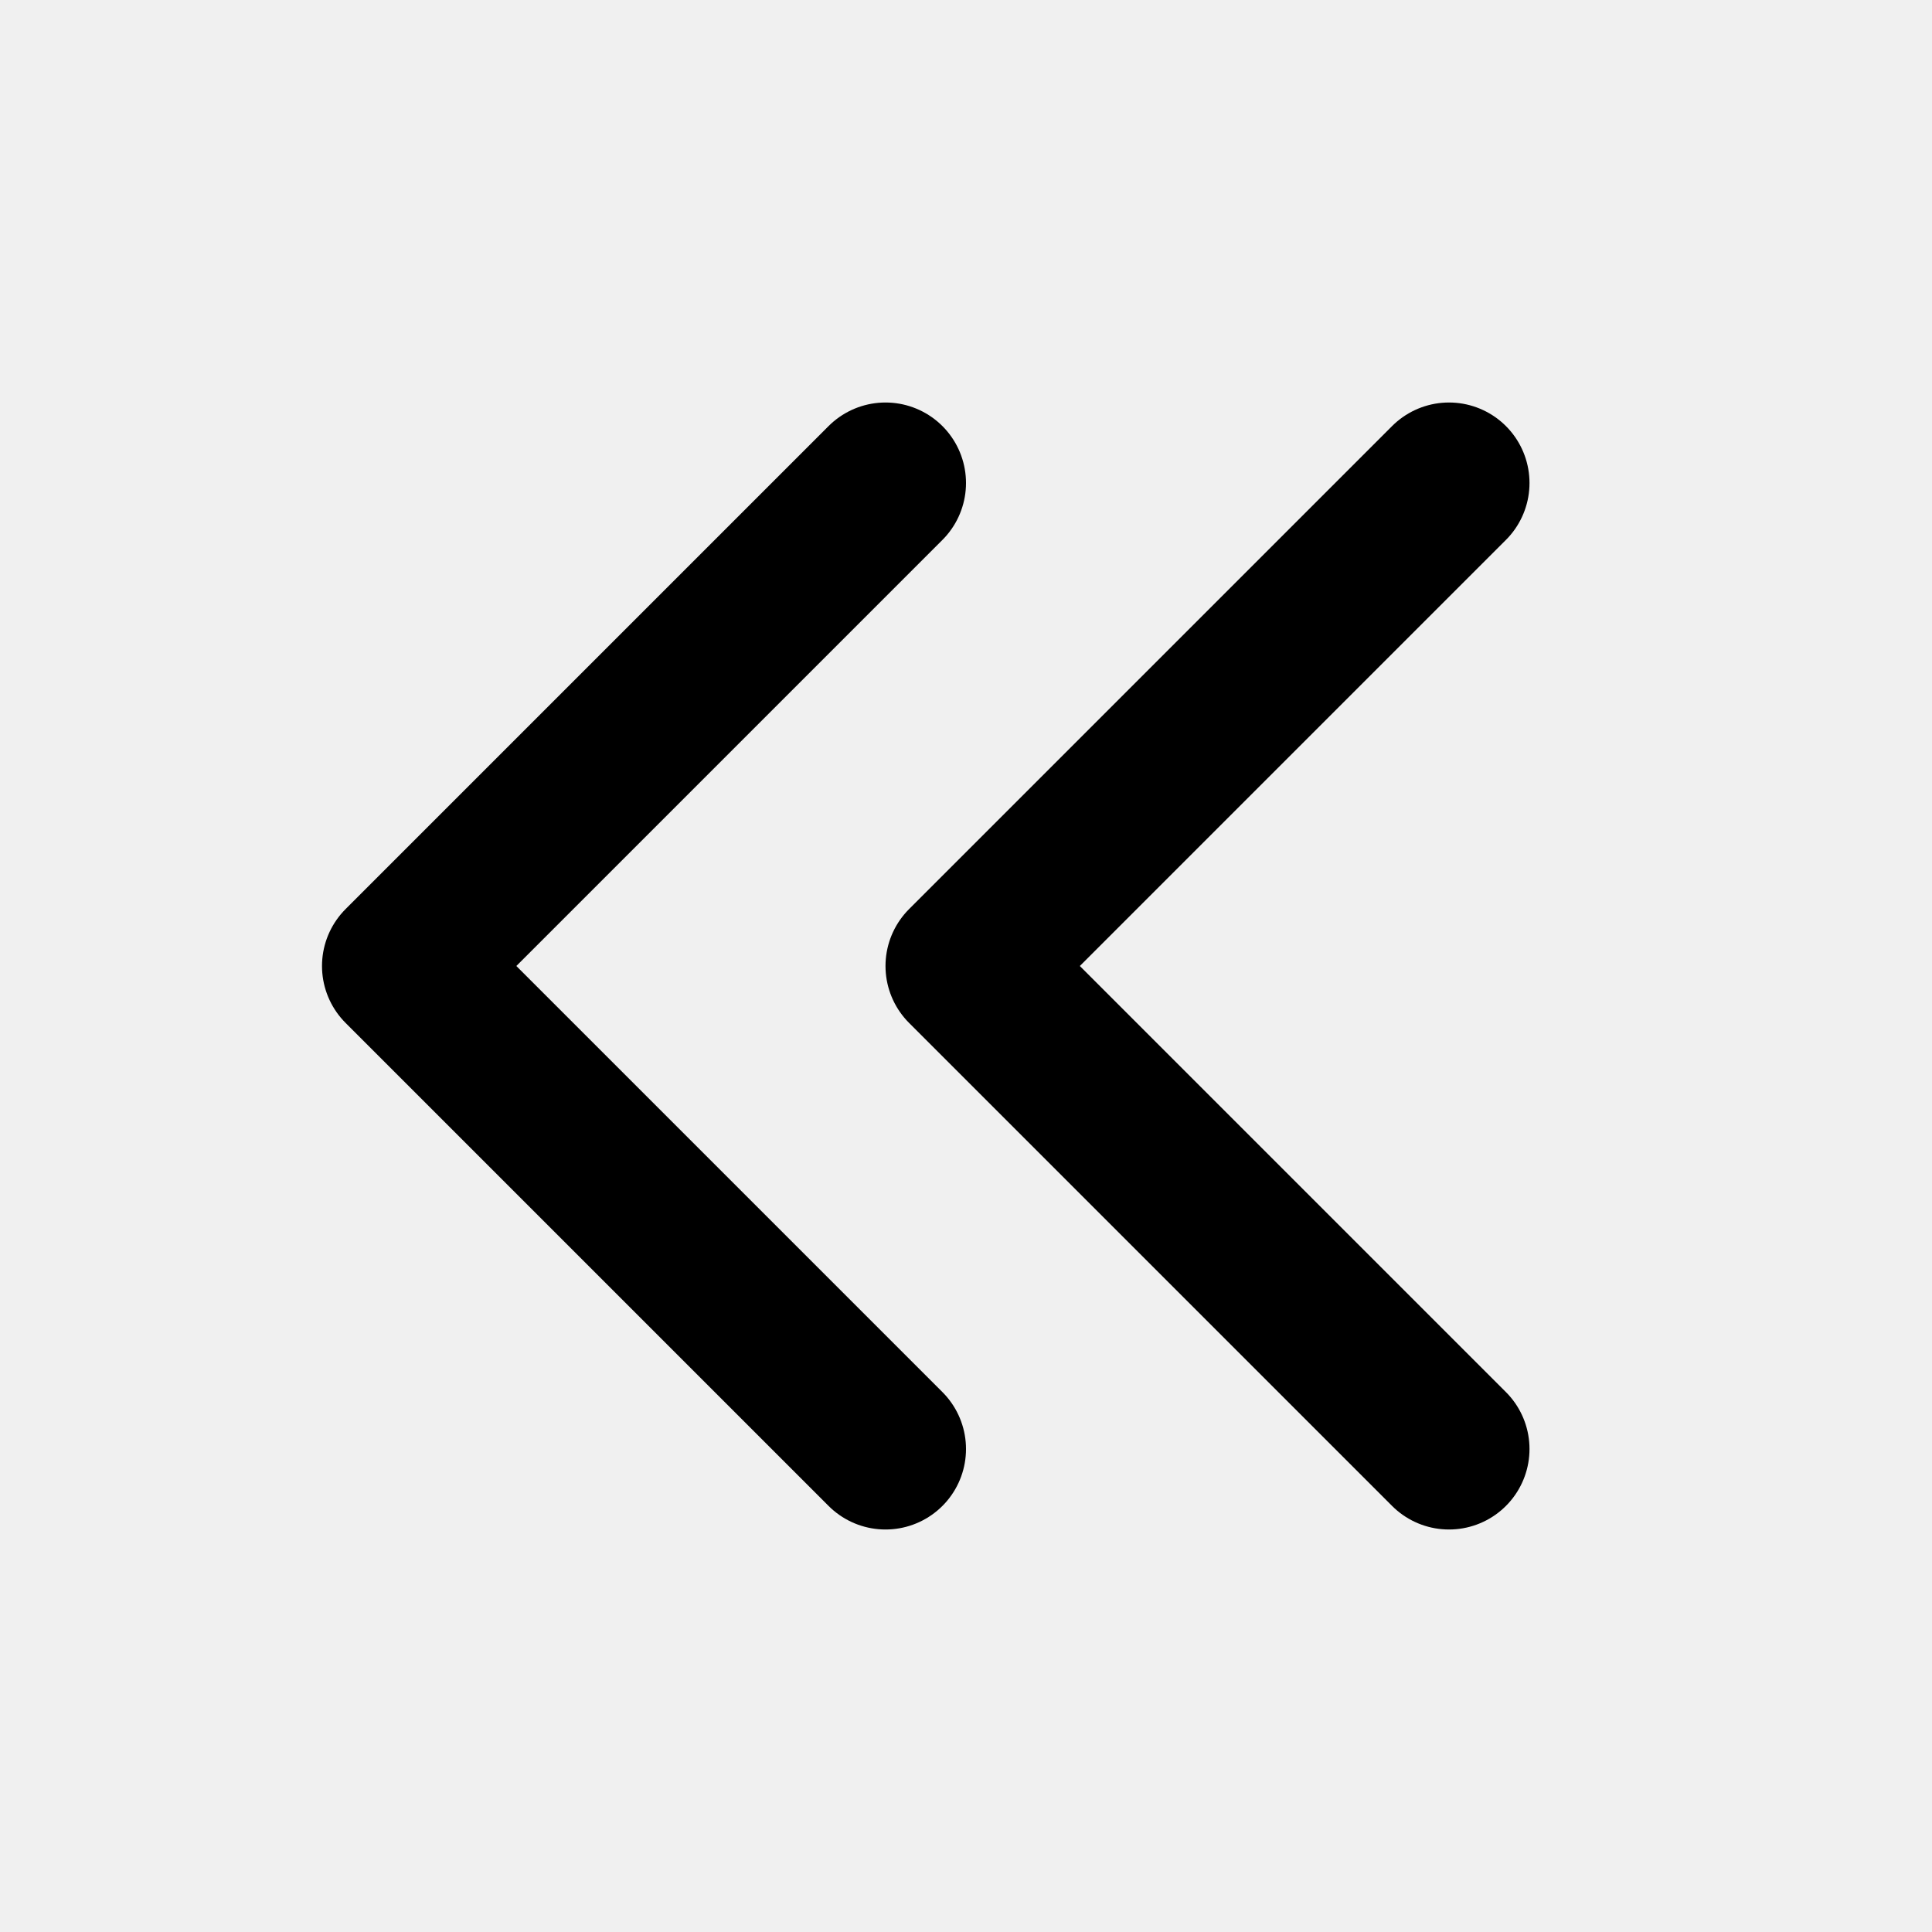
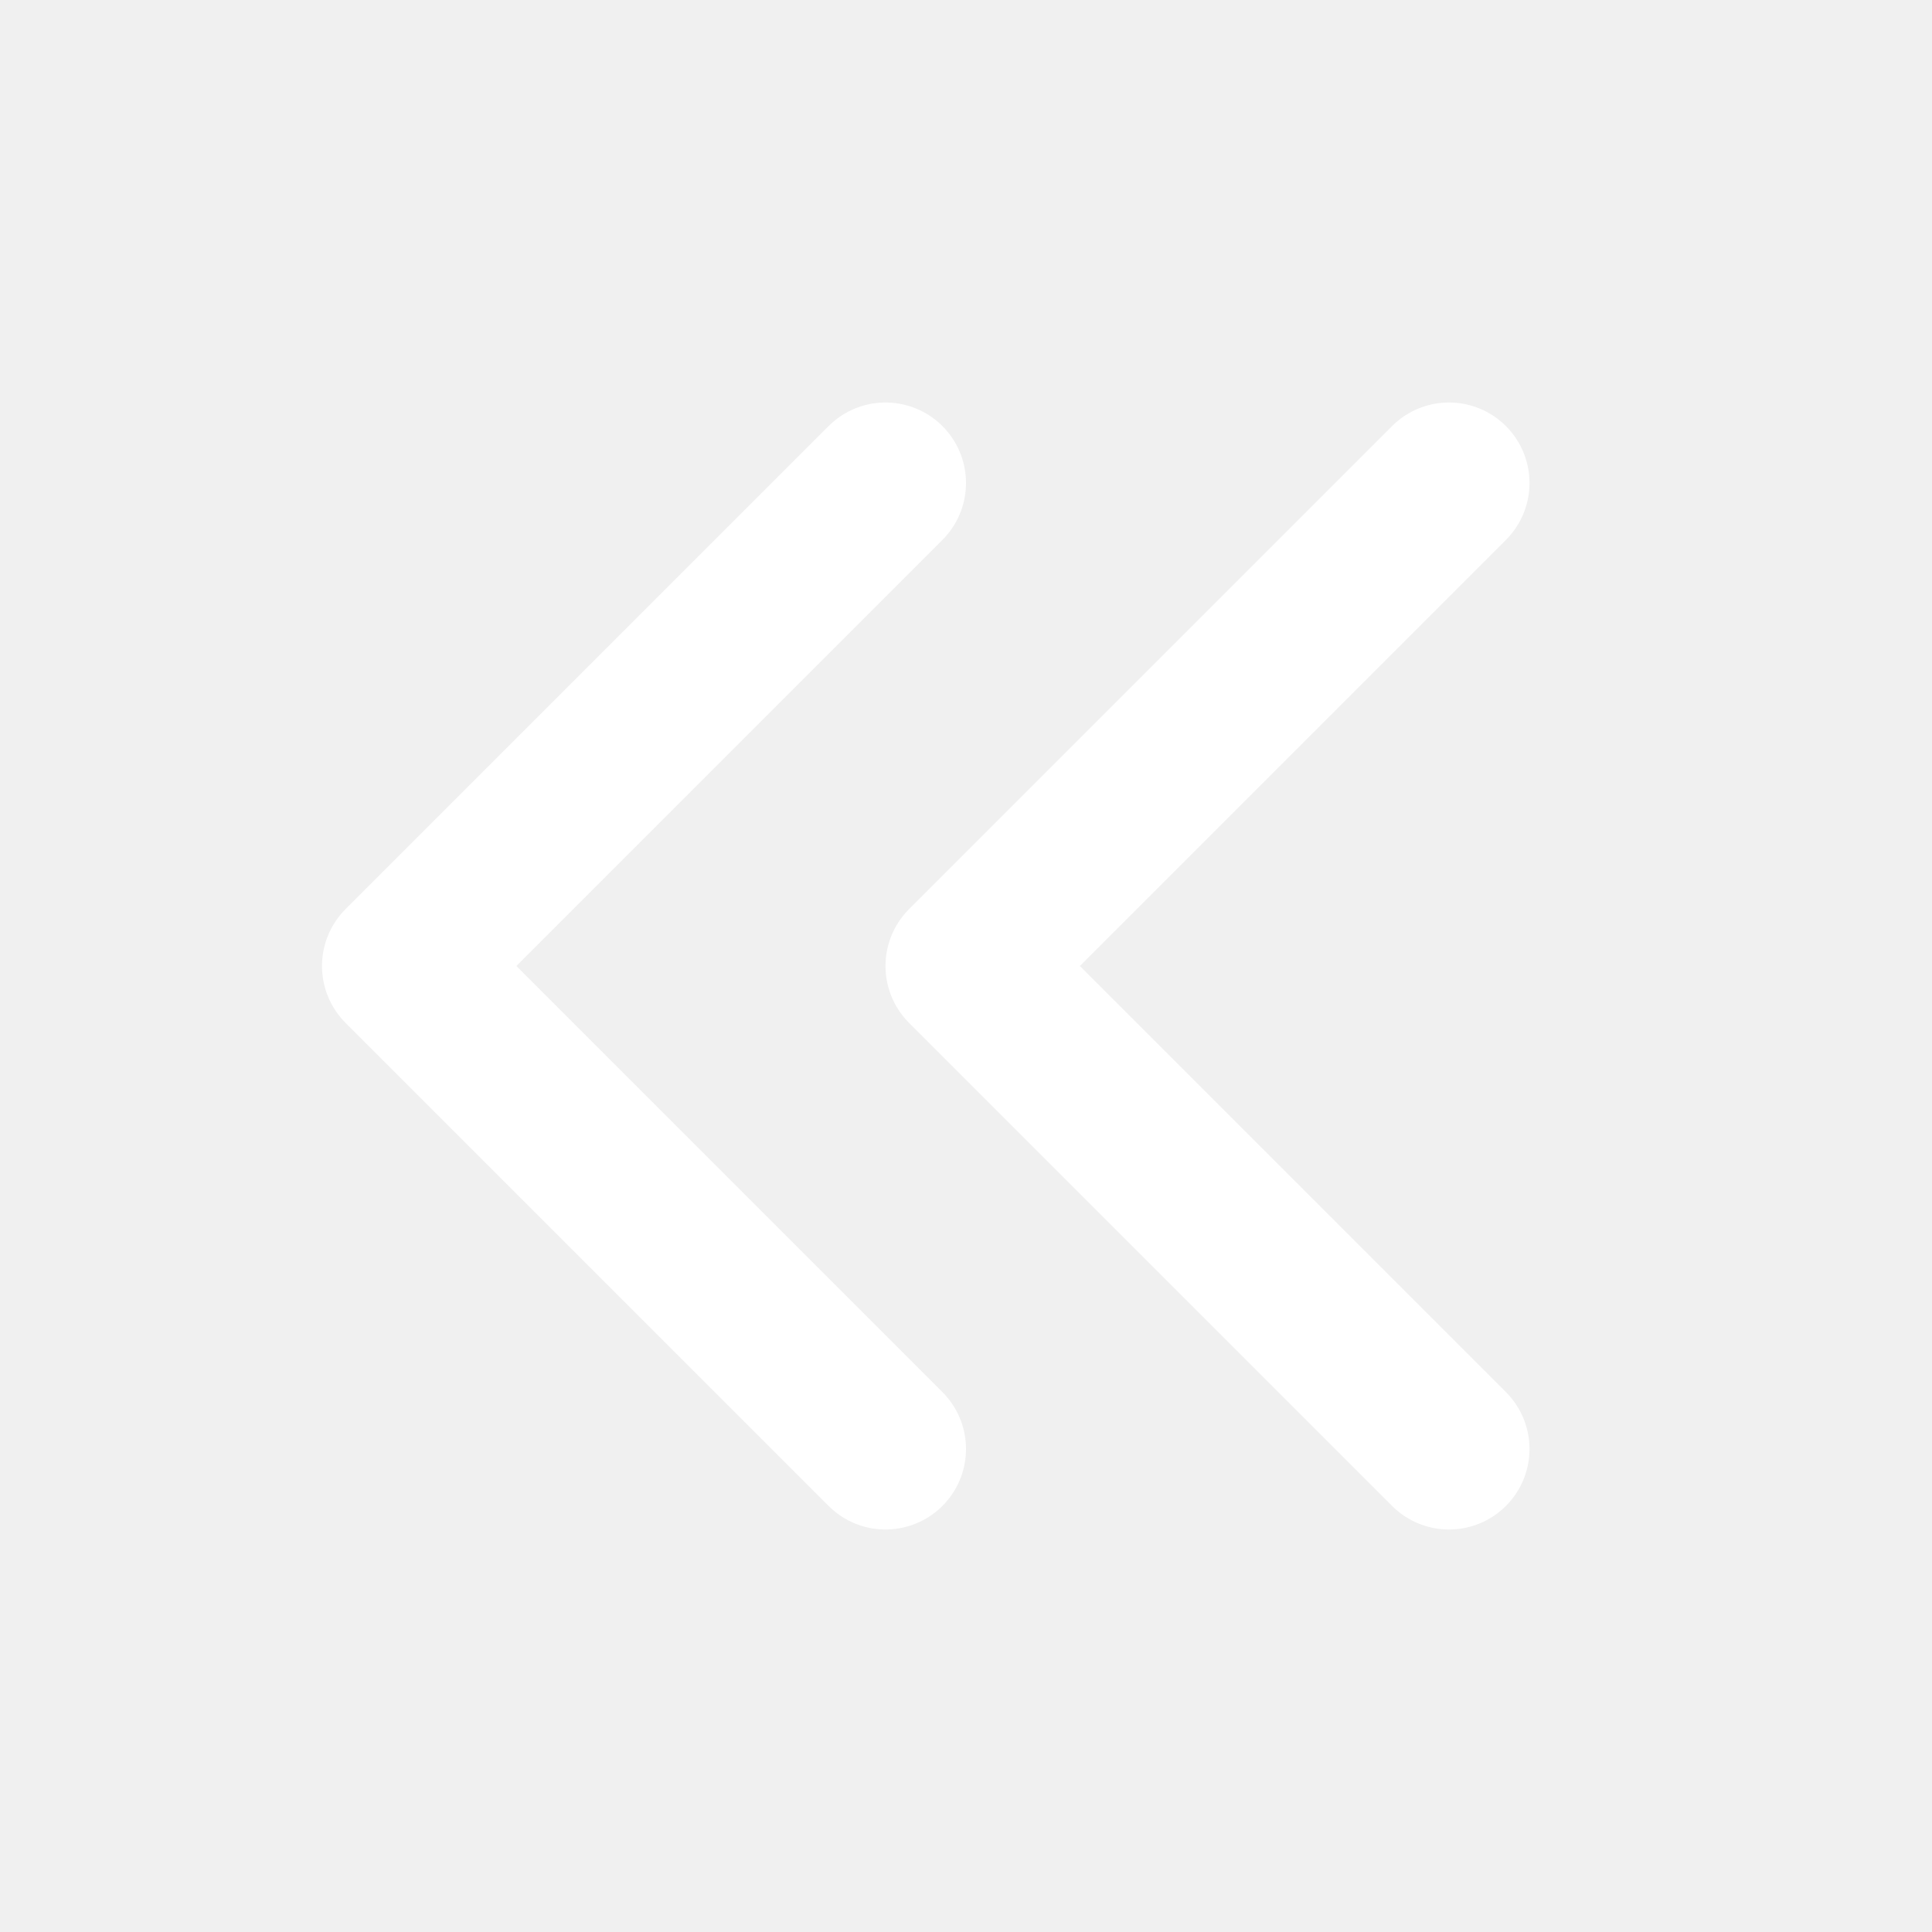
<svg xmlns="http://www.w3.org/2000/svg" width="800px" height="800px" viewBox="0 0 24 24" fill="none">
-   <path d="M11 6L5 12L11 18M18 6L12 12L18 18" stroke="#000000" stroke-width="2" stroke-linecap="round" stroke-linejoin="round" />
+   <path d="M11 6L5 12L11 18M18 6L12 12L18 18" stroke="#fff" stroke-width="2" stroke-linecap="round" stroke-linejoin="round" />
</svg>
